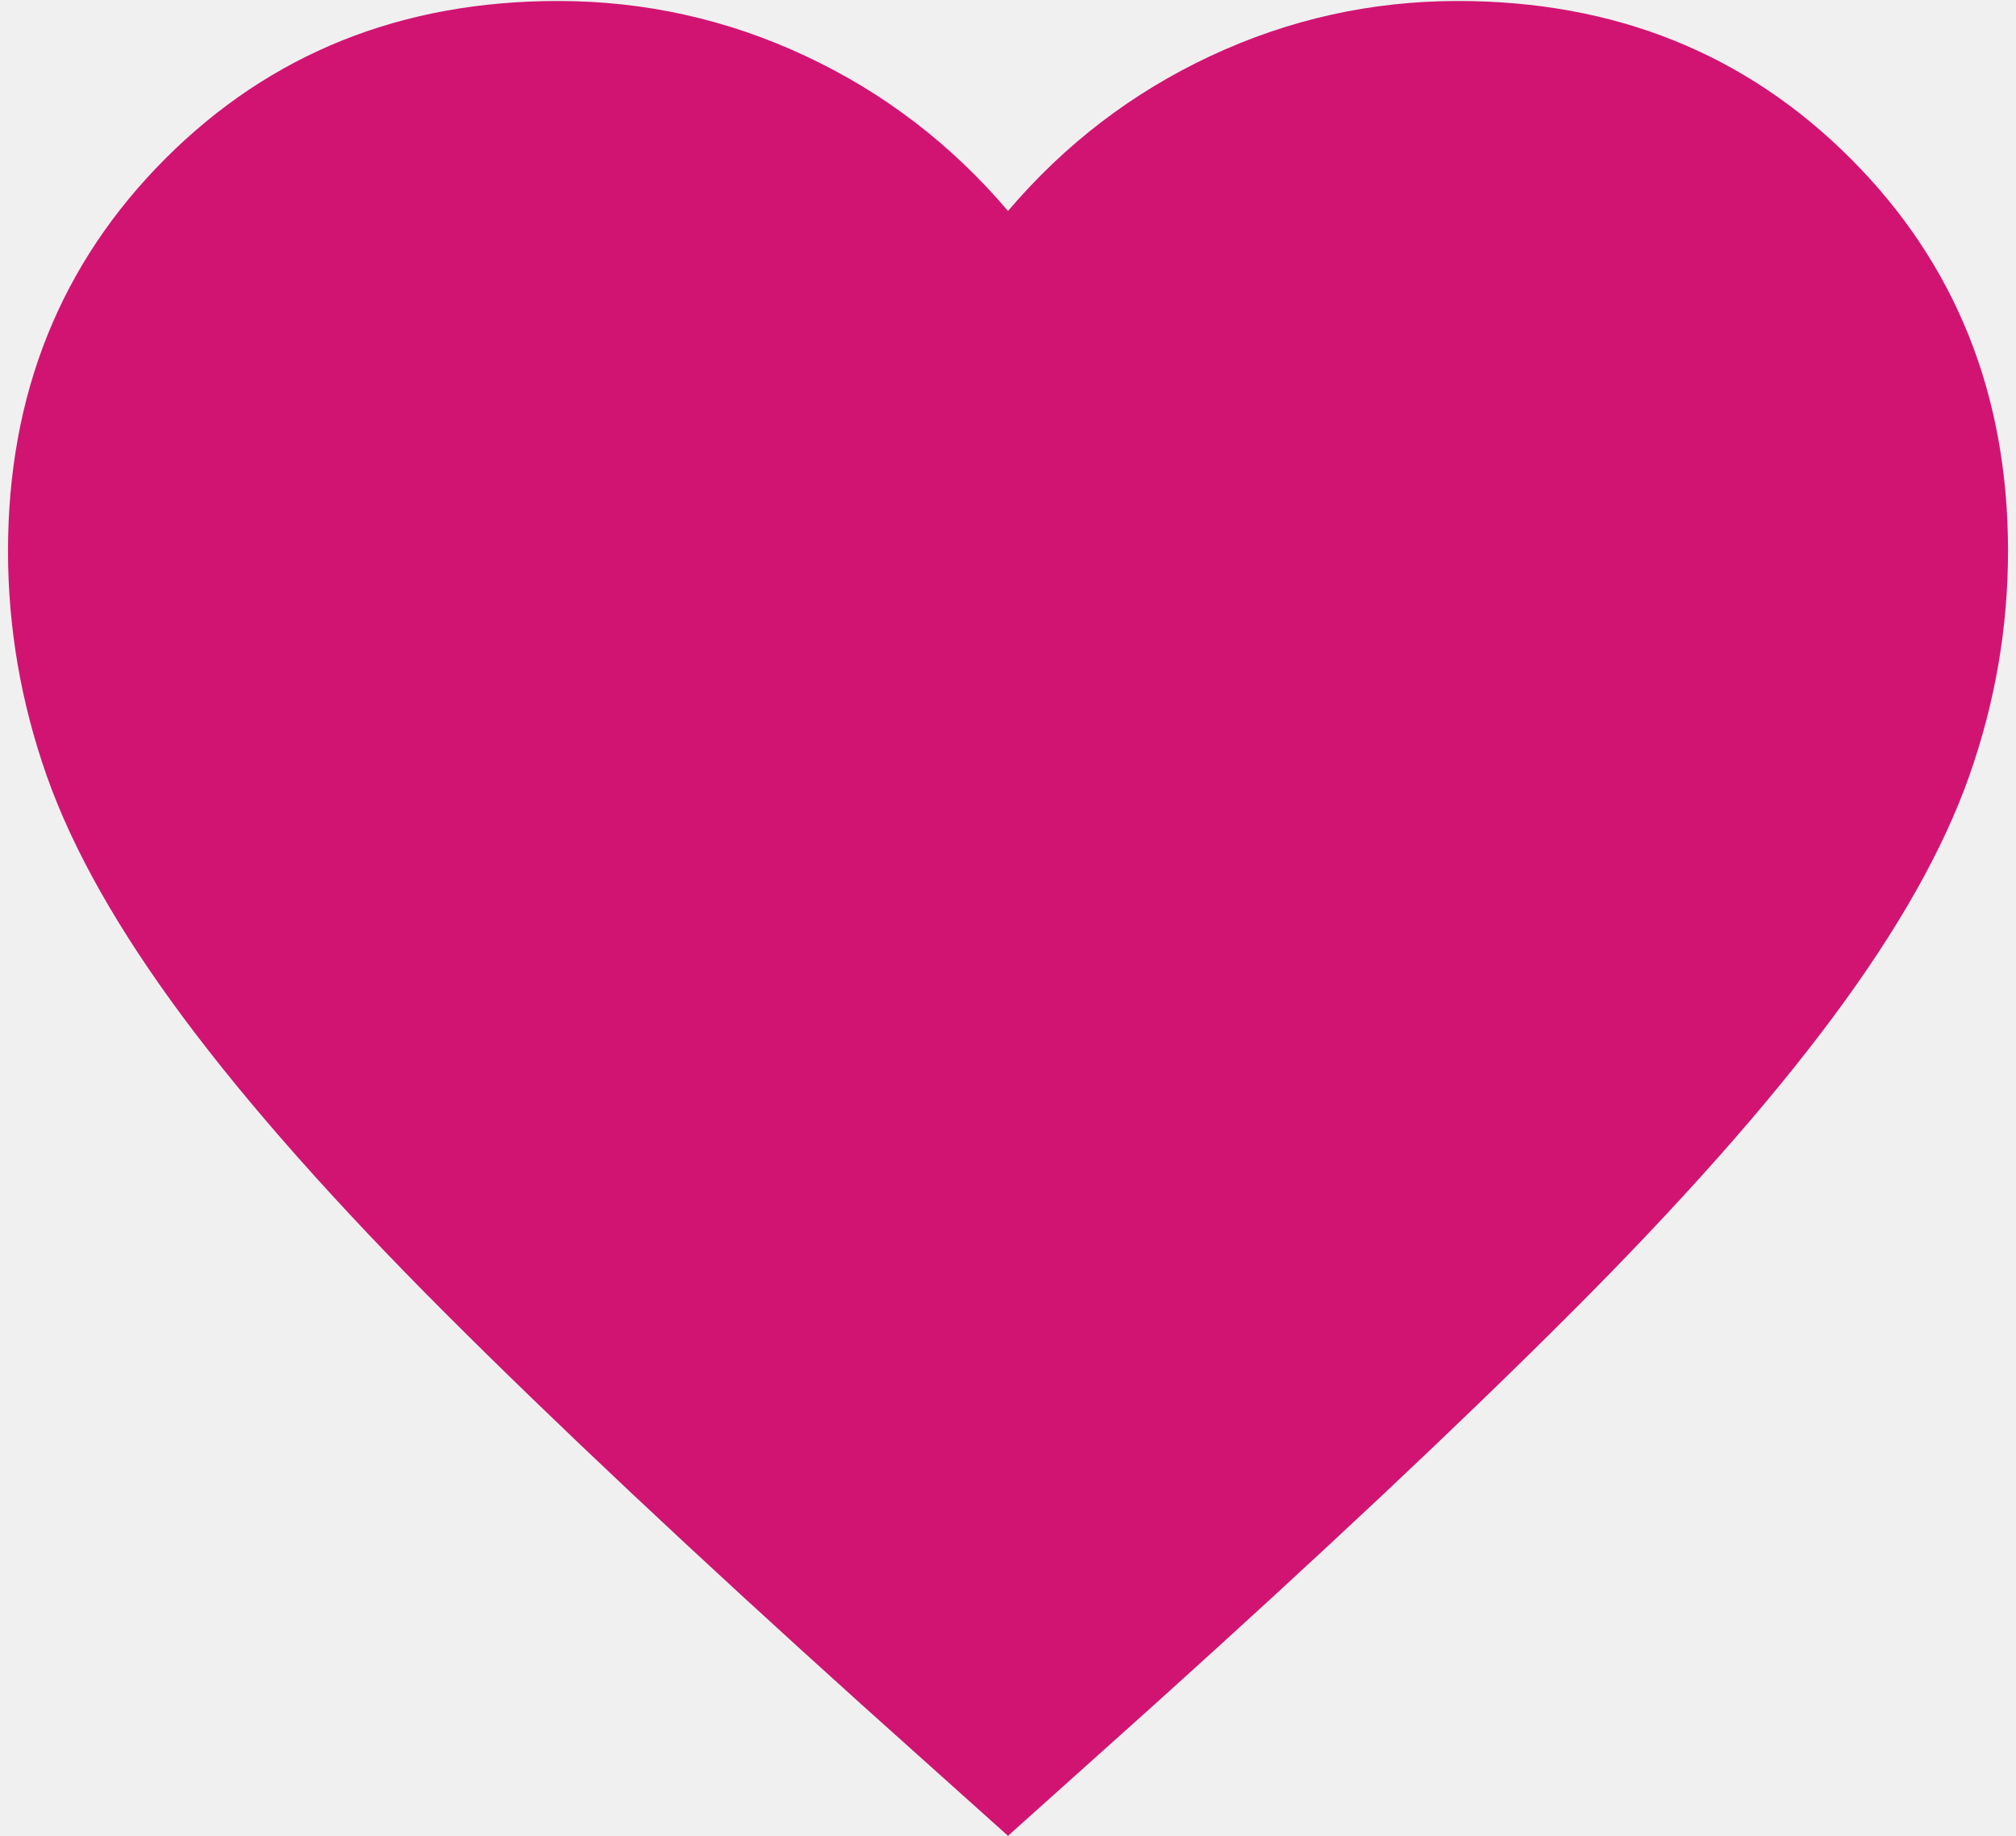
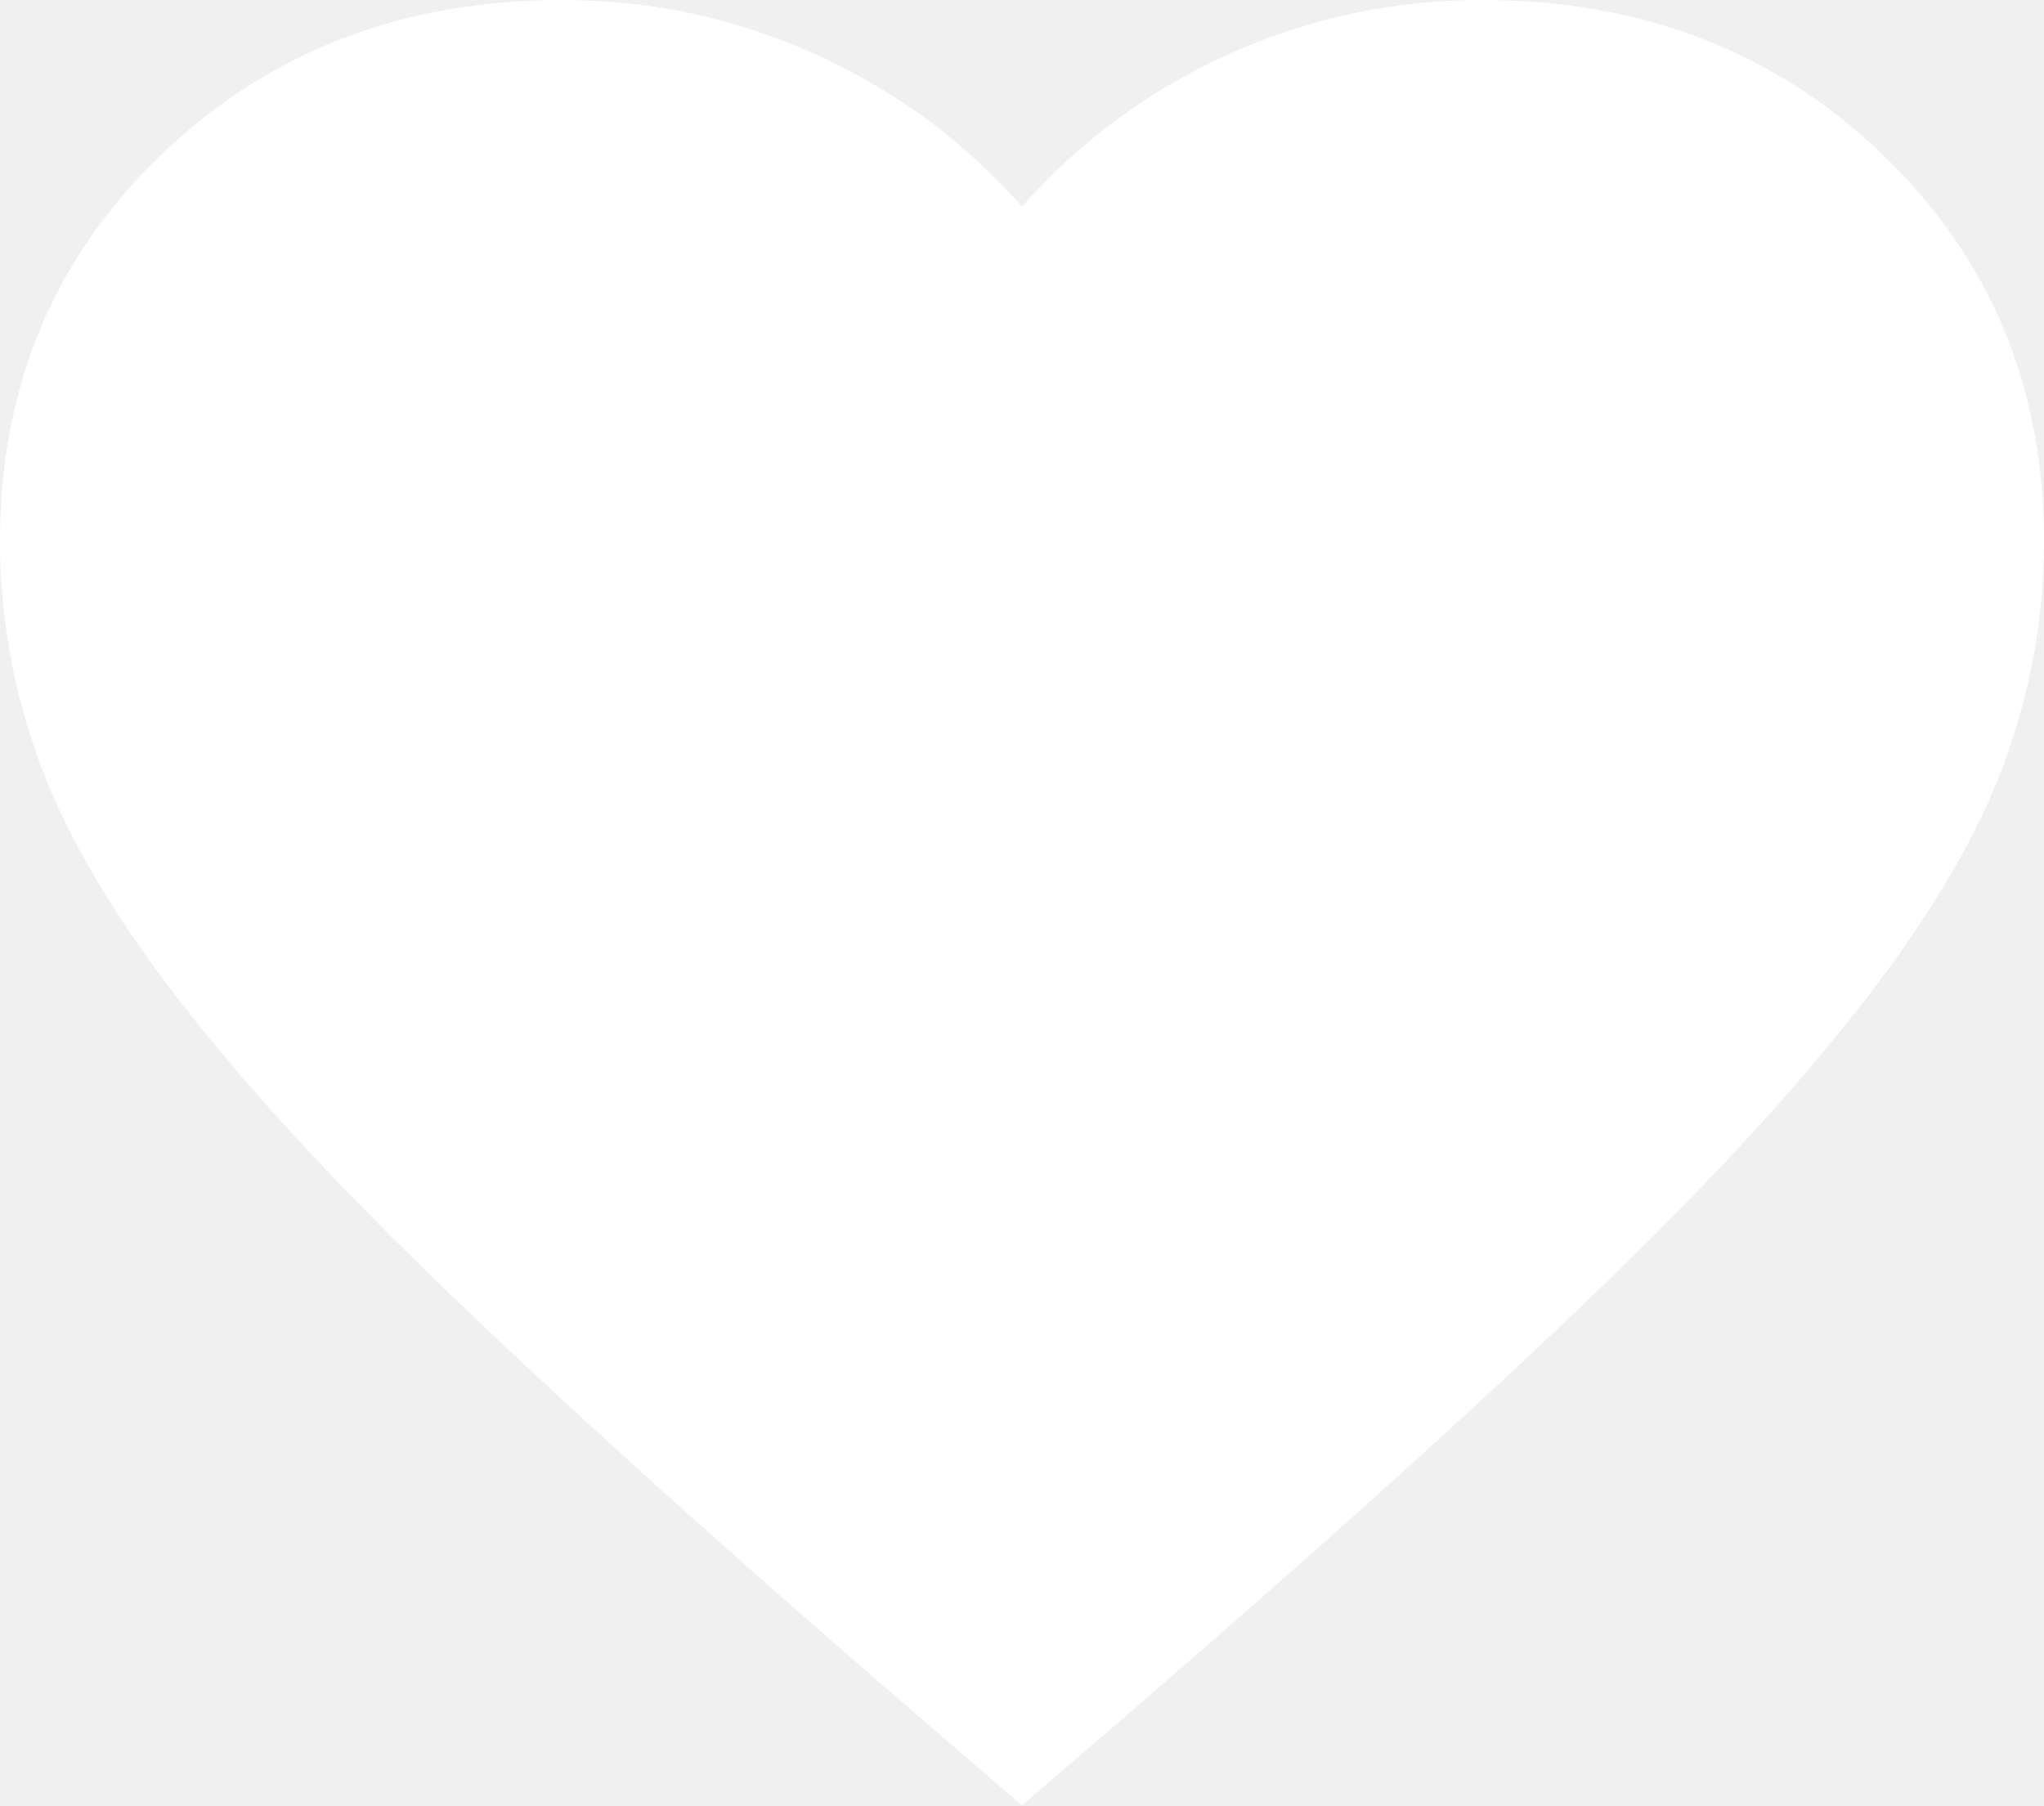
- <svg xmlns="http://www.w3.org/2000/svg" width="168" height="153" viewBox="0 0 168 153" fill="none">
-   <path d="M84.001 153L71.918 142.167C57.89 129.528 46.293 118.625 37.126 109.458C27.96 100.292 20.668 92.062 15.251 84.771C9.835 77.479 6.05 70.778 3.897 64.667C1.744 58.556 0.668 52.306 0.668 45.917C0.668 32.861 5.043 21.958 13.793 13.208C22.543 4.458 33.446 0.083 46.501 0.083C53.724 0.083 60.599 1.611 67.126 4.667C73.654 7.722 79.279 12.028 84.001 17.583C88.724 12.028 94.349 7.722 100.876 4.667C107.404 1.611 114.279 0.083 121.501 0.083C134.557 0.083 145.46 4.458 154.21 13.208C162.96 21.958 167.335 32.861 167.335 45.917C167.335 52.306 166.258 58.556 164.105 64.667C161.953 70.778 158.168 77.479 152.751 84.771C147.335 92.062 140.043 100.292 130.876 109.458C121.71 118.625 110.112 129.528 96.085 142.167L84.001 153Z" fill="#D11472" />
+ <svg xmlns="http://www.w3.org/2000/svg" width="120" height="106" viewBox="0 0 120 106" fill="none">
+   <path d="M60 106L51.3 98.491C41.2 89.73 32.85 82.172 26.25 75.817C19.65 69.463 14.4 63.759 10.5 58.704C6.6 53.65 3.875 49.005 2.325 44.768C0.775 40.532 0 36.2 0 31.771C0 22.721 3.15 15.164 9.45 9.098C15.75 3.033 23.6 0 33 0C38.2 0 43.15 1.059 47.85 3.177C52.55 5.295 56.6 8.28 60 12.131C63.4 8.28 67.45 5.295 72.15 3.177C76.85 1.059 81.8 0 87 0C96.4 0 104.25 3.033 110.55 9.098C116.85 15.164 120 22.721 120 31.771C120 36.2 119.225 40.532 117.674 44.768C116.125 49.005 113.4 53.65 109.5 58.704C105.6 63.759 100.35 69.463 93.75 75.817C87.15 82.172 78.799 89.73 68.7 98.491L60 106Z" fill="white" />
</svg>
